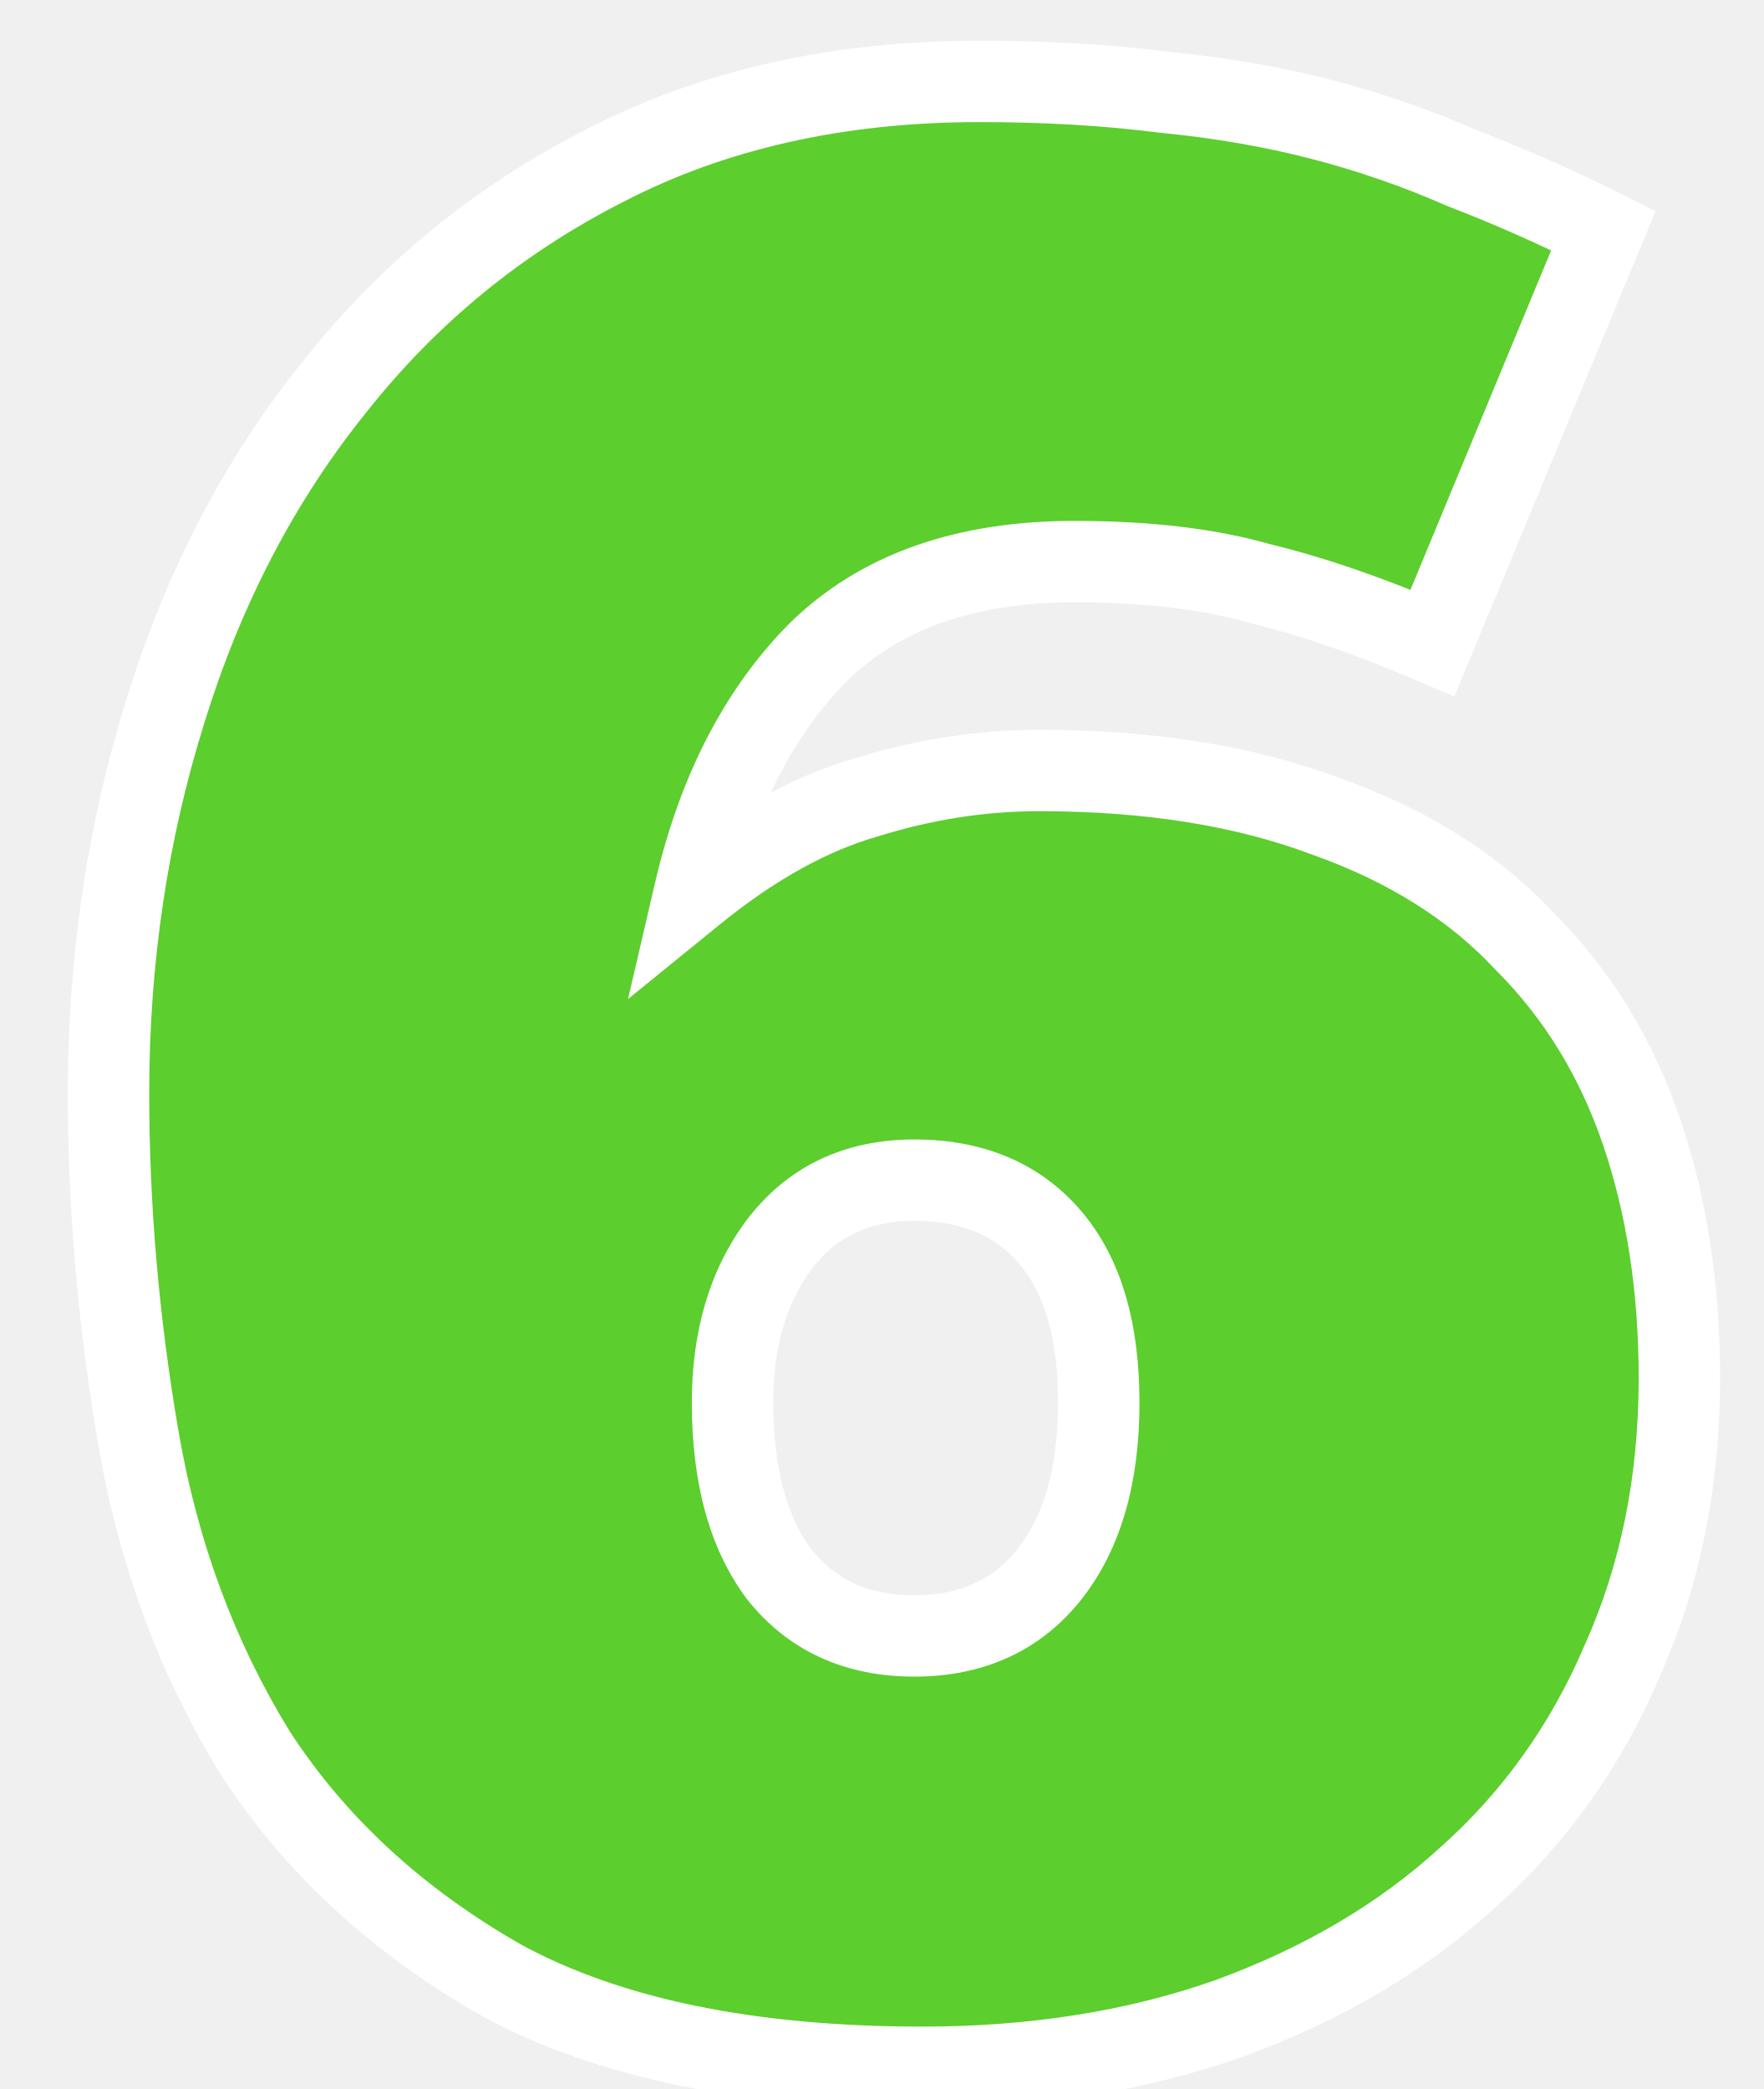
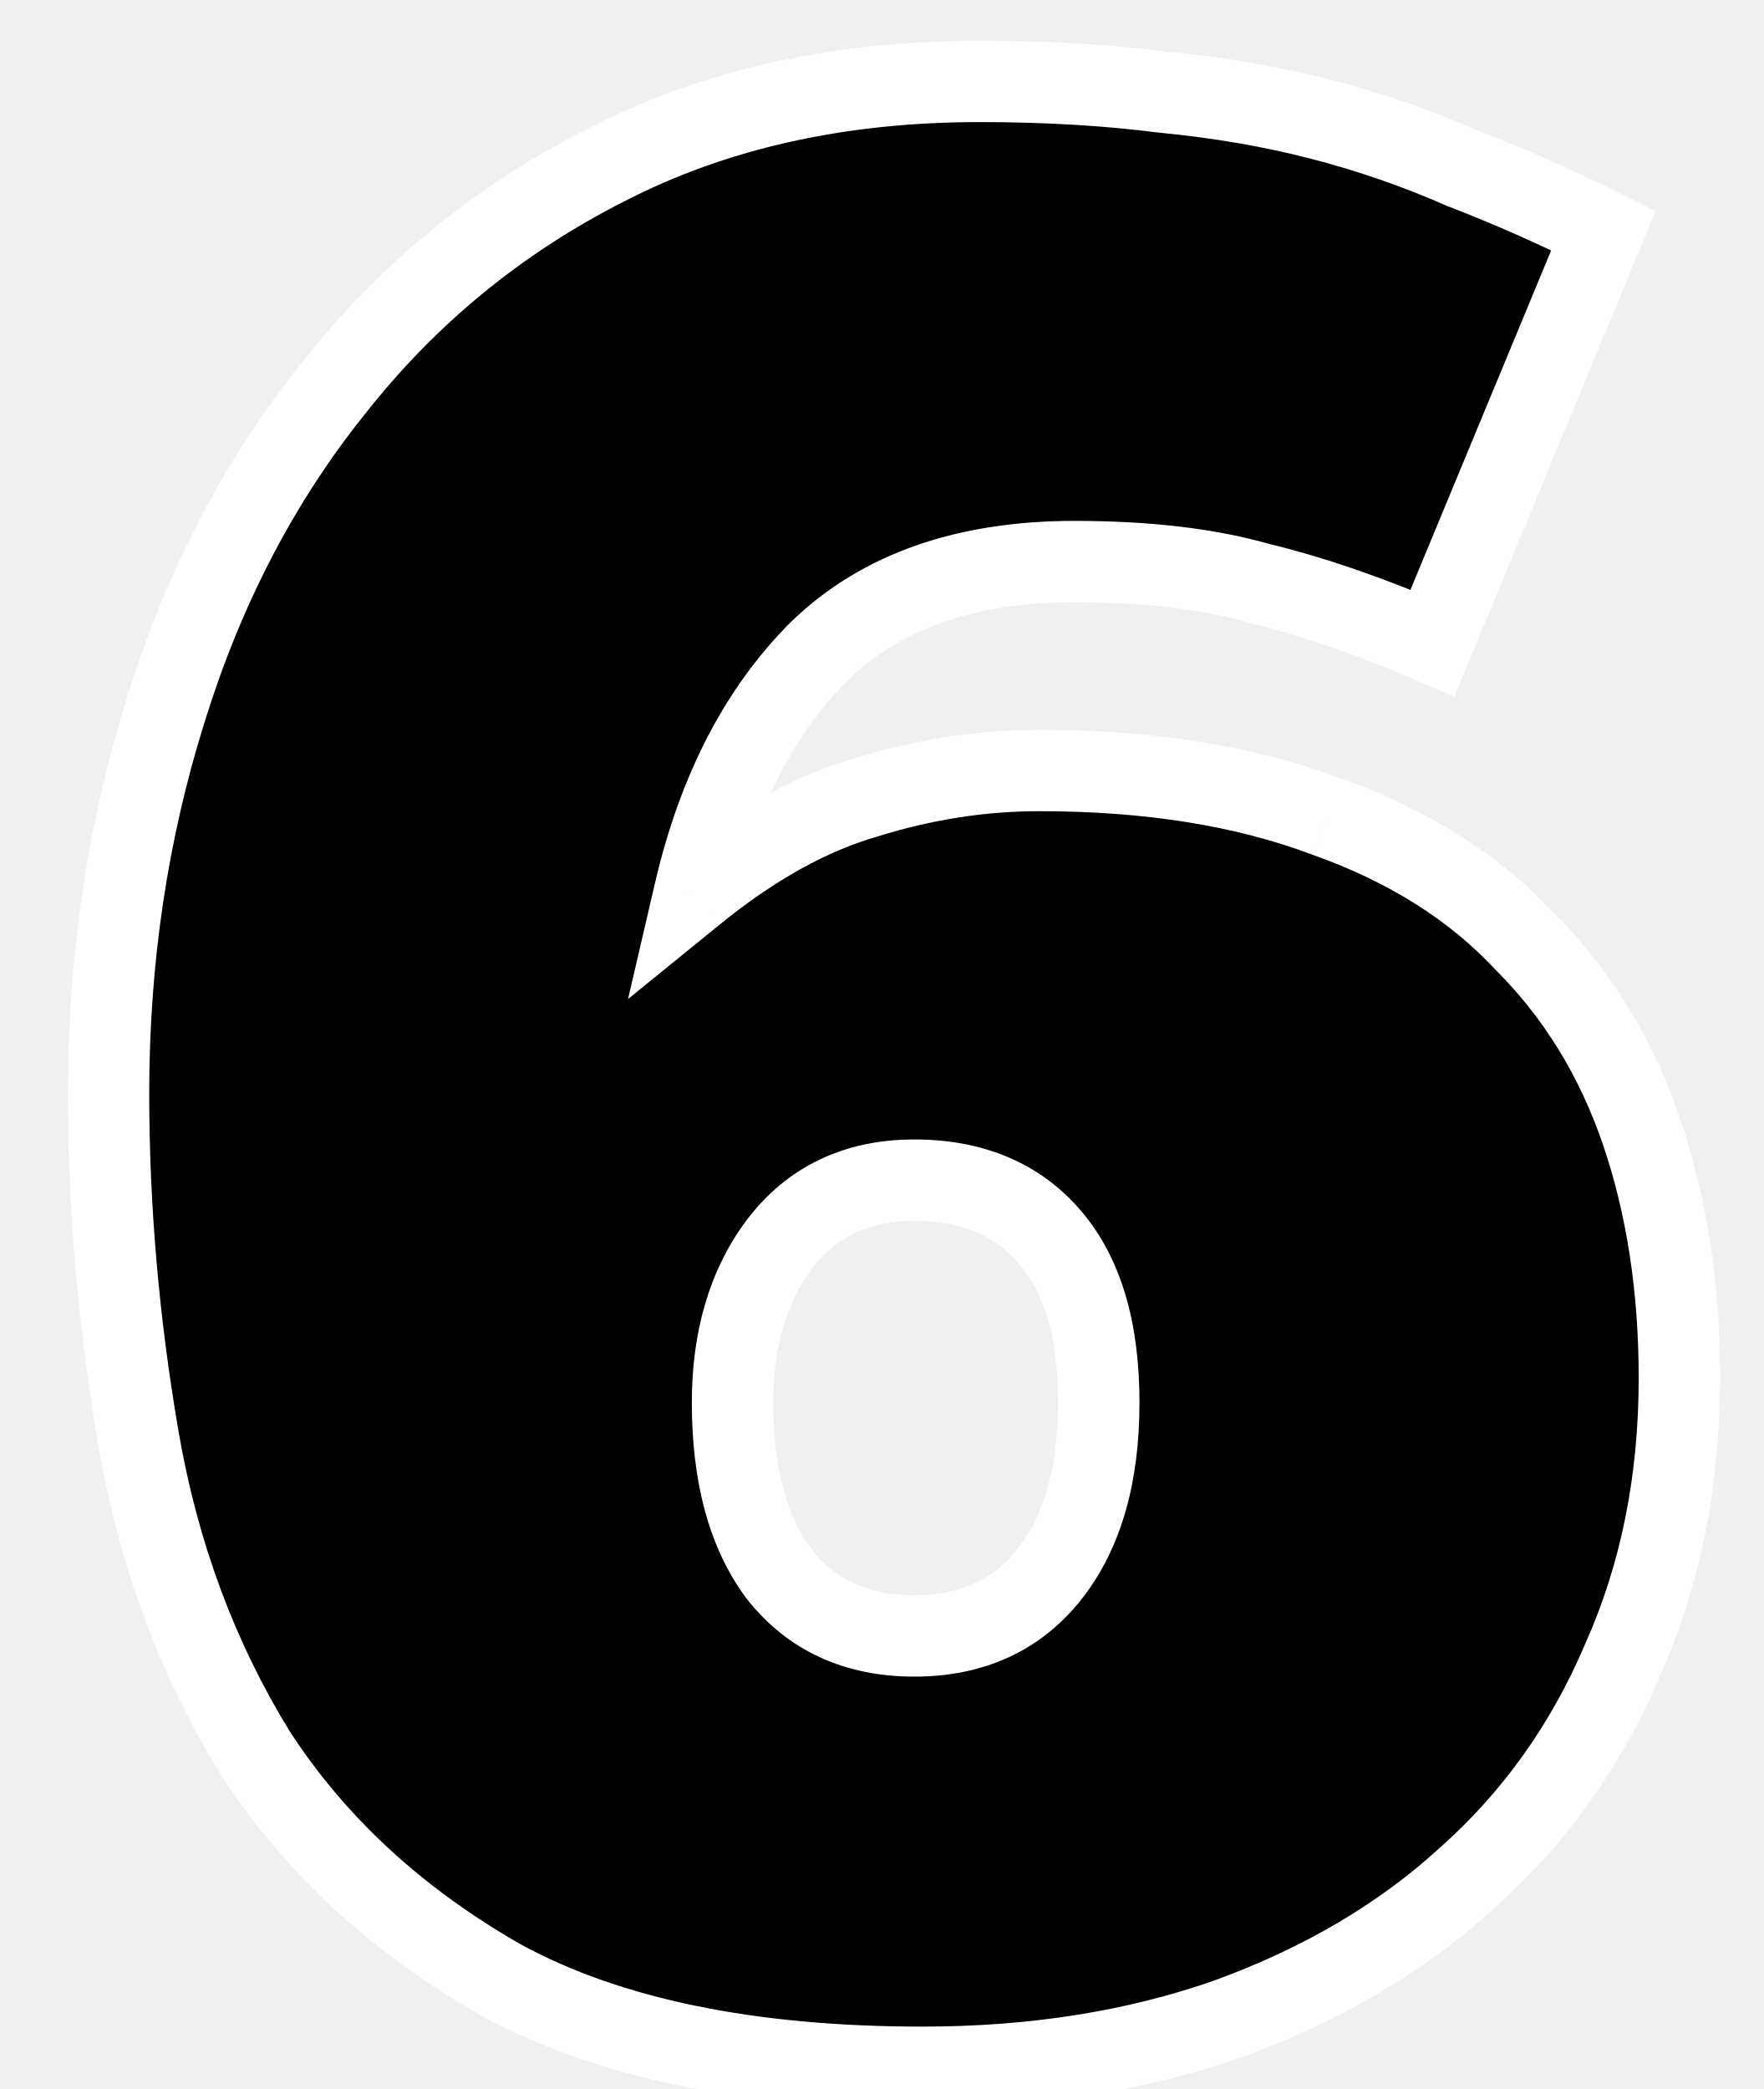
<svg xmlns="http://www.w3.org/2000/svg" width="65" height="77" viewBox="0 0 65 77" fill="none">
-   <path d="M52.8 23.7C50.467 22.7 48.333 21.967 46.4 21.5C44.533 20.967 42.267 20.7 39.6 20.7C35.6 20.7 32.467 21.8 30.2 24C28 26.2 26.467 29.167 25.6 32.9C27.733 31.167 29.833 30 31.9 29.4C34.033 28.733 36.167 28.4 38.3 28.4C42.367 28.4 45.9 28.967 48.9 30.1C51.9 31.167 54.333 32.7 56.2 34.7C58.133 36.633 59.567 38.967 60.5 41.7C61.433 44.433 61.9 47.467 61.9 50.8C61.9 54.6 61.2 58.067 59.8 61.2C58.467 64.333 56.567 67 54.1 69.2C51.7 71.4 48.767 73.133 45.3 74.4C41.9 75.6 38.133 76.2 34 76.2C27.6 76.2 22.433 75.133 18.5 73C14.633 70.8 11.6 68 9.4 64.6C7.267 61.133 5.833 57.267 5.1 53C4.367 48.733 4 44.5 4 40.3C4 35.367 4.7 30.667 6.1 26.2C7.5 21.667 9.567 17.7 12.3 14.3C15.033 10.833 18.367 8.1 22.3 6.1C26.3 4.033 30.9 3 36.1 3C38.567 3 40.833 3.133 42.9 3.4C44.967 3.6 46.9 3.933 48.7 4.4C50.5 4.867 52.233 5.467 53.9 6.2C55.633 6.867 57.367 7.633 59.1 8.5L52.8 23.7ZM33.7 60.3C35.833 60.3 37.5 59.533 38.7 58C39.9 56.467 40.5 54.367 40.5 51.7C40.5 49.033 39.9 47 38.7 45.6C37.5 44.2 35.833 43.5 33.7 43.5C31.567 43.5 29.9 44.3 28.7 45.9C27.567 47.433 27 49.367 27 51.7C27 54.367 27.567 56.467 28.7 58C29.9 59.533 31.567 60.3 33.7 60.3Z" fill="#5CCE2E" />
+   <path d="M52.8 23.7C50.467 22.7 48.333 21.967 46.4 21.5C44.533 20.967 42.267 20.7 39.6 20.7C35.6 20.7 32.467 21.8 30.2 24C28 26.2 26.467 29.167 25.6 32.9C27.733 31.167 29.833 30 31.9 29.4C34.033 28.733 36.167 28.4 38.3 28.4C42.367 28.4 45.9 28.967 48.9 30.1C51.9 31.167 54.333 32.7 56.2 34.7C58.133 36.633 59.567 38.967 60.5 41.7C61.433 44.433 61.9 47.467 61.9 50.8C61.9 54.6 61.2 58.067 59.8 61.2C58.467 64.333 56.567 67 54.1 69.2C51.7 71.4 48.767 73.133 45.3 74.4C41.9 75.6 38.133 76.2 34 76.2C27.6 76.2 22.433 75.133 18.5 73C14.633 70.8 11.6 68 9.4 64.6C7.267 61.133 5.833 57.267 5.1 53C4.367 48.733 4 44.5 4 40.3C4 35.367 4.7 30.667 6.1 26.2C7.5 21.667 9.567 17.7 12.3 14.3C15.033 10.833 18.367 8.1 22.3 6.1C26.3 4.033 30.9 3 36.1 3C38.567 3 40.833 3.133 42.9 3.4C44.967 3.6 46.9 3.933 48.7 4.4C50.5 4.867 52.233 5.467 53.9 6.2C55.633 6.867 57.367 7.633 59.1 8.5L52.8 23.7ZM33.7 60.3C35.833 60.3 37.5 59.533 38.7 58C39.9 56.467 40.5 54.367 40.5 51.7C40.5 49.033 39.9 47 38.7 45.6C37.5 44.2 35.833 43.5 33.7 43.5C31.567 43.5 29.9 44.3 28.7 45.9C27.567 47.433 27 49.367 27 51.7C27 54.367 27.567 56.467 28.7 58C29.9 59.533 31.567 60.3 33.7 60.3Z" fill="black" />
  <path d="M52.8 23.7L52.209 25.079L53.604 25.677L54.186 24.274L52.8 23.7ZM46.4 21.5L45.988 22.942L46.018 22.951L46.048 22.958L46.4 21.5ZM30.2 24L29.155 22.924L29.147 22.931L29.139 22.939L30.2 24ZM25.6 32.9L24.139 32.561L23.149 36.824L26.546 34.064L25.6 32.9ZM31.9 29.4L32.318 30.84L32.333 30.836L32.347 30.832L31.9 29.4ZM48.9 30.1L48.37 31.503L48.384 31.508L48.398 31.513L48.9 30.1ZM56.2 34.7L55.103 35.724L55.121 35.742L55.139 35.761L56.2 34.7ZM60.5 41.7L59.081 42.185L59.081 42.185L60.5 41.7ZM59.8 61.2L58.431 60.588L58.425 60.6L58.42 60.613L59.8 61.2ZM54.1 69.2L53.102 68.081L53.094 68.087L53.086 68.094L54.1 69.2ZM45.3 74.4L45.799 75.814L45.807 75.812L45.815 75.809L45.3 74.4ZM18.5 73L17.758 74.304L17.771 74.311L17.785 74.319L18.5 73ZM9.4 64.6L8.123 65.386L8.131 65.401L8.141 65.415L9.4 64.6ZM5.1 53L6.578 52.746L6.578 52.746L5.1 53ZM6.1 26.2L7.531 26.649L7.533 26.643L6.1 26.2ZM12.3 14.3L13.469 15.24L13.473 15.234L13.478 15.229L12.3 14.3ZM22.3 6.1L22.98 7.437L22.988 7.433L22.3 6.1ZM42.9 3.4L42.708 4.888L42.732 4.891L42.755 4.893L42.9 3.4ZM48.7 4.4L48.324 5.852L48.324 5.852L48.7 4.4ZM53.9 6.2L53.296 7.573L53.328 7.587L53.361 7.6L53.9 6.2ZM59.1 8.5L60.486 9.074L61.021 7.783L59.771 7.158L59.1 8.5ZM38.7 58L37.519 57.075L38.7 58ZM38.7 45.6L37.561 46.576L37.561 46.576L38.7 45.6ZM28.7 45.9L27.5 45L27.494 45.008L28.7 45.9ZM28.7 58L27.494 58.892L27.506 58.908L27.519 58.925L28.7 58ZM53.391 22.321C51 21.297 48.786 20.533 46.752 20.042L46.048 22.958C47.881 23.401 49.933 24.103 52.209 25.079L53.391 22.321ZM46.812 20.058C44.772 19.475 42.358 19.2 39.6 19.2V22.2C42.175 22.2 44.295 22.459 45.988 22.942L46.812 20.058ZM39.6 19.2C35.319 19.2 31.771 20.385 29.155 22.924L31.245 25.076C33.162 23.215 35.881 22.2 39.6 22.2V19.2ZM29.139 22.939C26.7 25.379 25.054 28.618 24.139 32.561L27.061 33.239C27.879 29.716 29.3 27.021 31.261 25.061L29.139 22.939ZM26.546 34.064C28.565 32.424 30.489 31.371 32.318 30.84L31.482 27.959C29.177 28.629 26.902 29.91 24.654 31.736L26.546 34.064ZM32.347 30.832C34.343 30.208 36.325 29.9 38.3 29.9V26.9C36.008 26.9 33.724 27.259 31.453 27.968L32.347 30.832ZM38.3 29.9C42.232 29.9 45.578 30.448 48.37 31.503L49.43 28.697C46.222 27.485 42.501 26.9 38.3 26.9V29.9ZM48.398 31.513C51.208 32.513 53.426 33.926 55.103 35.724L57.297 33.676C55.241 31.474 52.592 29.821 49.403 28.687L48.398 31.513ZM55.139 35.761C56.901 37.523 58.217 39.656 59.081 42.185L61.919 41.215C60.916 38.278 59.365 35.744 57.261 33.639L55.139 35.761ZM59.081 42.185C59.953 44.74 60.4 47.607 60.4 50.8H63.4C63.4 47.327 62.914 44.127 61.919 41.215L59.081 42.185ZM60.4 50.8C60.4 54.412 59.736 57.667 58.431 60.588L61.169 61.812C62.664 58.466 63.4 54.788 63.4 50.8H60.4ZM58.42 60.613C57.17 63.549 55.398 66.032 53.102 68.081L55.098 70.319C57.735 67.968 59.763 65.118 61.18 61.787L58.42 60.613ZM53.086 68.094C50.849 70.145 48.092 71.783 44.785 72.991L45.815 75.809C49.441 74.484 52.551 72.655 55.114 70.306L53.086 68.094ZM44.801 72.986C41.583 74.121 37.988 74.7 34 74.7V77.7C38.279 77.7 42.217 77.079 45.799 75.814L44.801 72.986ZM34 74.7C27.749 74.7 22.855 73.656 19.215 71.681L17.785 74.319C22.012 76.611 27.451 77.7 34 77.7V74.7ZM19.242 71.696C15.563 69.603 12.716 66.964 10.659 63.785L8.141 65.415C10.484 69.036 13.703 71.997 17.758 74.304L19.242 71.696ZM10.678 63.814C8.651 60.52 7.281 56.836 6.578 52.746L3.622 53.254C4.385 57.697 5.883 61.746 8.123 65.386L10.678 63.814ZM6.578 52.746C5.859 48.561 5.5 44.412 5.5 40.3H2.5C2.5 44.588 2.874 48.906 3.622 53.254L6.578 52.746ZM5.5 40.3C5.5 35.511 6.179 30.962 7.531 26.649L4.669 25.751C3.221 30.371 2.5 35.223 2.5 40.3H5.5ZM7.533 26.643C8.882 22.274 10.864 18.48 13.469 15.24L11.131 13.36C8.269 16.92 6.118 21.059 4.667 25.757L7.533 26.643ZM13.478 15.229C16.077 11.932 19.24 9.339 22.98 7.437L21.62 4.763C17.493 6.861 13.99 9.734 11.122 13.371L13.478 15.229ZM22.988 7.433C26.745 5.492 31.102 4.5 36.1 4.5V1.5C30.698 1.5 25.855 2.575 21.611 4.767L22.988 7.433ZM36.1 4.5C38.514 4.5 40.715 4.631 42.708 4.888L43.092 1.912C40.951 1.636 38.62 1.5 36.1 1.5V4.5ZM42.755 4.893C44.753 5.086 46.608 5.407 48.324 5.852L49.076 2.948C47.192 2.459 45.181 2.114 43.044 1.907L42.755 4.893ZM48.324 5.852C50.047 6.299 51.704 6.873 53.296 7.573L54.504 4.827C52.762 4.061 50.953 3.434 49.076 2.948L48.324 5.852ZM53.361 7.6C55.048 8.249 56.737 8.996 58.429 9.842L59.771 7.158C57.996 6.271 56.219 5.485 54.438 4.8L53.361 7.6ZM57.714 7.926L51.414 23.126L54.186 24.274L60.486 9.074L57.714 7.926ZM33.7 61.8C36.244 61.8 38.367 60.859 39.881 58.925L37.519 57.075C36.633 58.208 35.423 58.8 33.7 58.8V61.8ZM39.881 58.925C41.352 57.045 42 54.579 42 51.7H39C39 54.154 38.448 55.889 37.519 57.075L39.881 58.925ZM42 51.7C42 48.832 41.357 46.395 39.839 44.624L37.561 46.576C38.443 47.605 39 49.235 39 51.7H42ZM39.839 44.624C38.308 42.837 36.195 42 33.7 42V45C35.472 45 36.692 45.562 37.561 46.576L39.839 44.624ZM33.7 42C31.131 42 29.005 42.994 27.5 45L29.9 46.8C30.795 45.606 32.002 45 33.7 45V42ZM27.494 45.008C26.13 46.853 25.5 49.119 25.5 51.7H28.5C28.5 49.614 29.003 48.014 29.906 46.792L27.494 45.008ZM25.5 51.7C25.5 54.563 26.107 57.015 27.494 58.892L29.906 57.108C29.026 55.918 28.5 54.17 28.5 51.7H25.5ZM27.519 58.925C29.033 60.859 31.156 61.8 33.7 61.8V58.8C31.977 58.8 30.767 58.208 29.881 57.075L27.519 58.925Z" fill="white" />
</svg>
